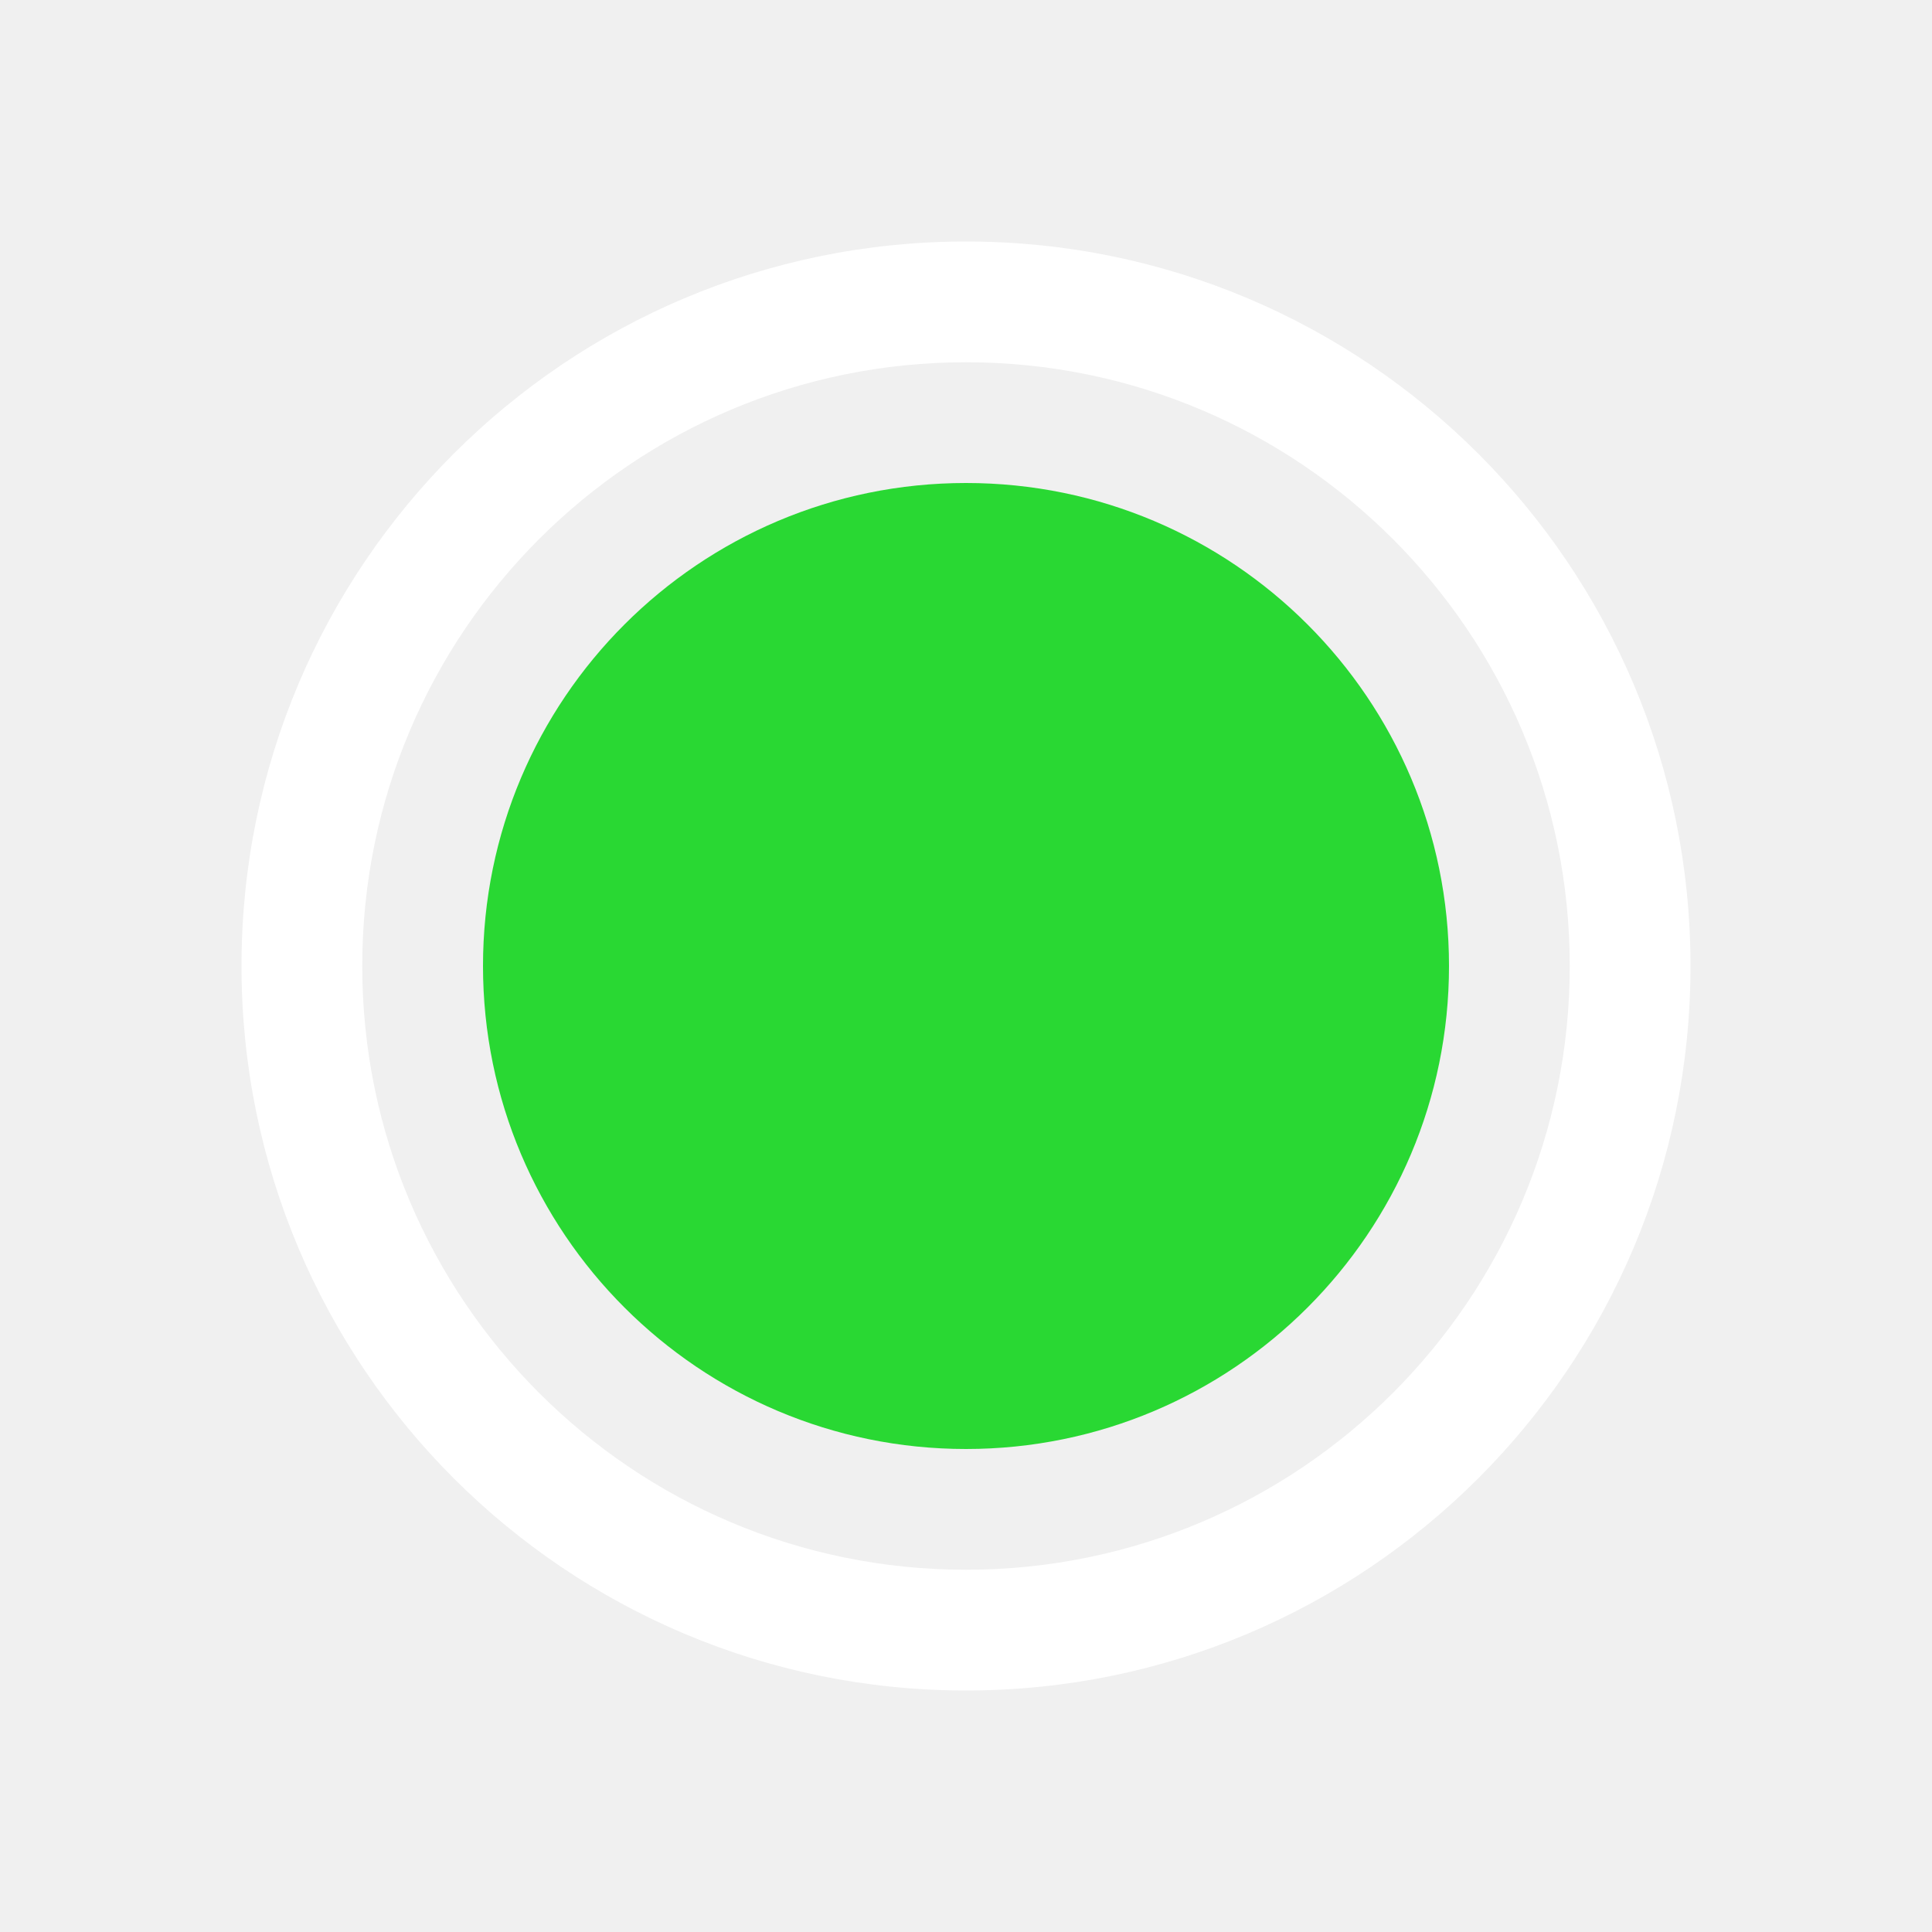
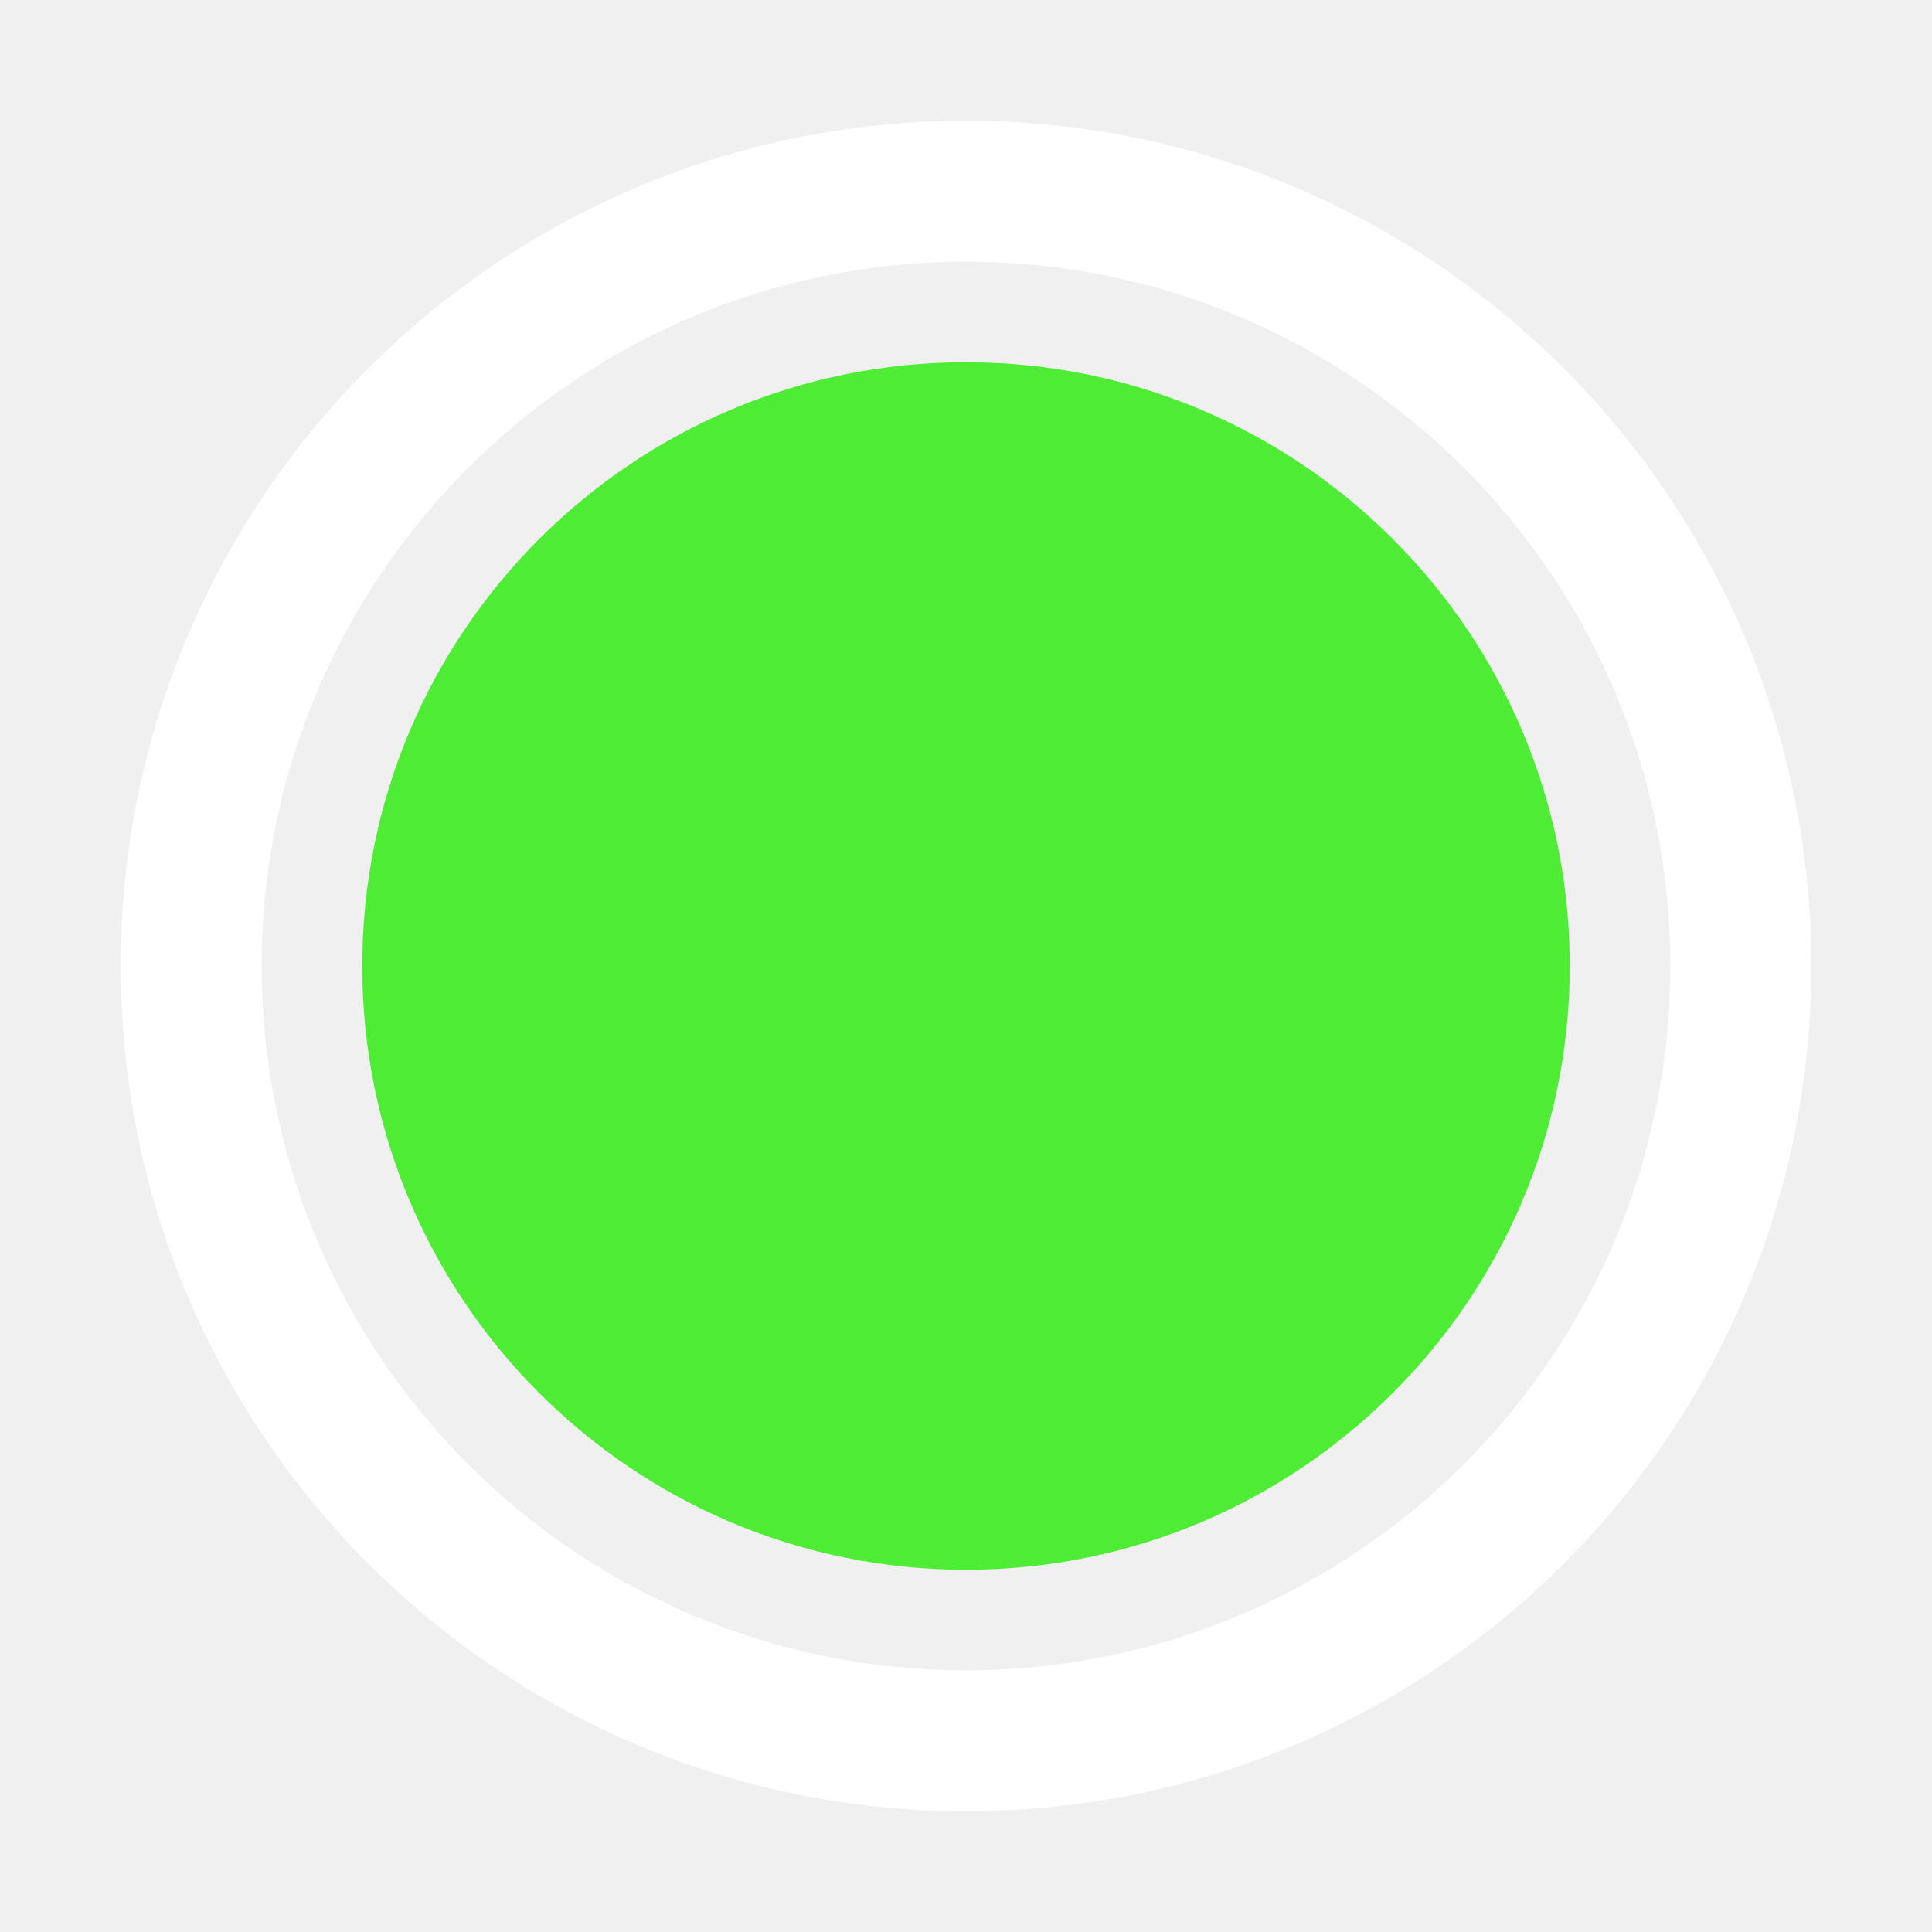
<svg xmlns="http://www.w3.org/2000/svg" id="svg7384" style="enable-background:new" height="16" width="16" version="1.1">
  <defs id="defs6056" />
-   <path id="path3339" style="fill:#ffffff;fill-opacity:1" d="m8 2a6 6 0 0 0 -6 6 6 6 0 0 0 6 6 6 6 0 0 0 6 -6 6 6 0 0 0 -6 -6zm0 1a5 5 0 0 1 5 5 5 5 0 0 1 -5 5 5 5 0 0 1 -5 -5 5 5 0 0 1 5 -5z" />
-   <circle id="circle4143" r="4" style="fill:#29d833;fill-opacity:1" cx="8" cy="8" />
+   <path id="path3339" style="fill:#ffffff;fill-opacity:1;stroke-width:1.167" d="M 8,1 A 7,7 0 0 0 1,8 7,7 0 0 0 8,15 7,7 0 0 0 15,8 7,7 0 0 0 8,1 Z M 8,2.167 A 5.833,5.833 0 0 1 13.833,8 5.833,5.833 0 0 1 8,13.833 5.833,5.833 0 0 1 2.167,8 5.833,5.833 0 0 1 8,2.167 Z" />
+   <circle id="circle4143" style="fill:#4eec35;fill-opacity:1;stroke-width:1.25" cx="8" cy="8" r="5" />
</svg>
